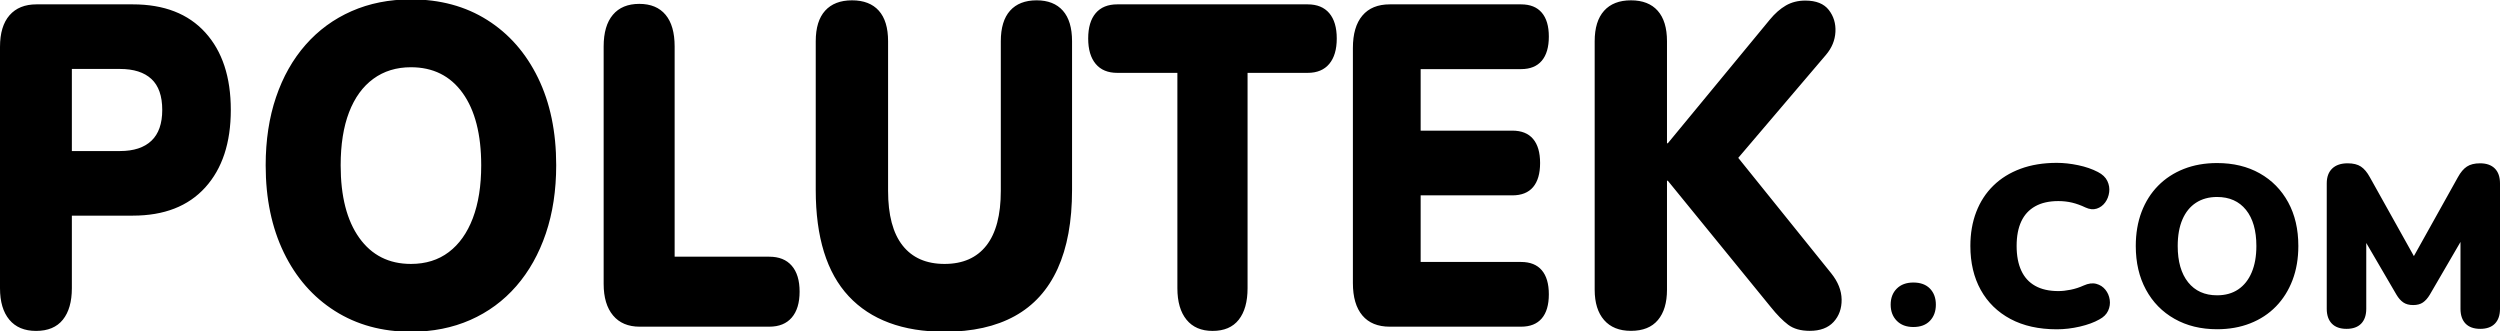
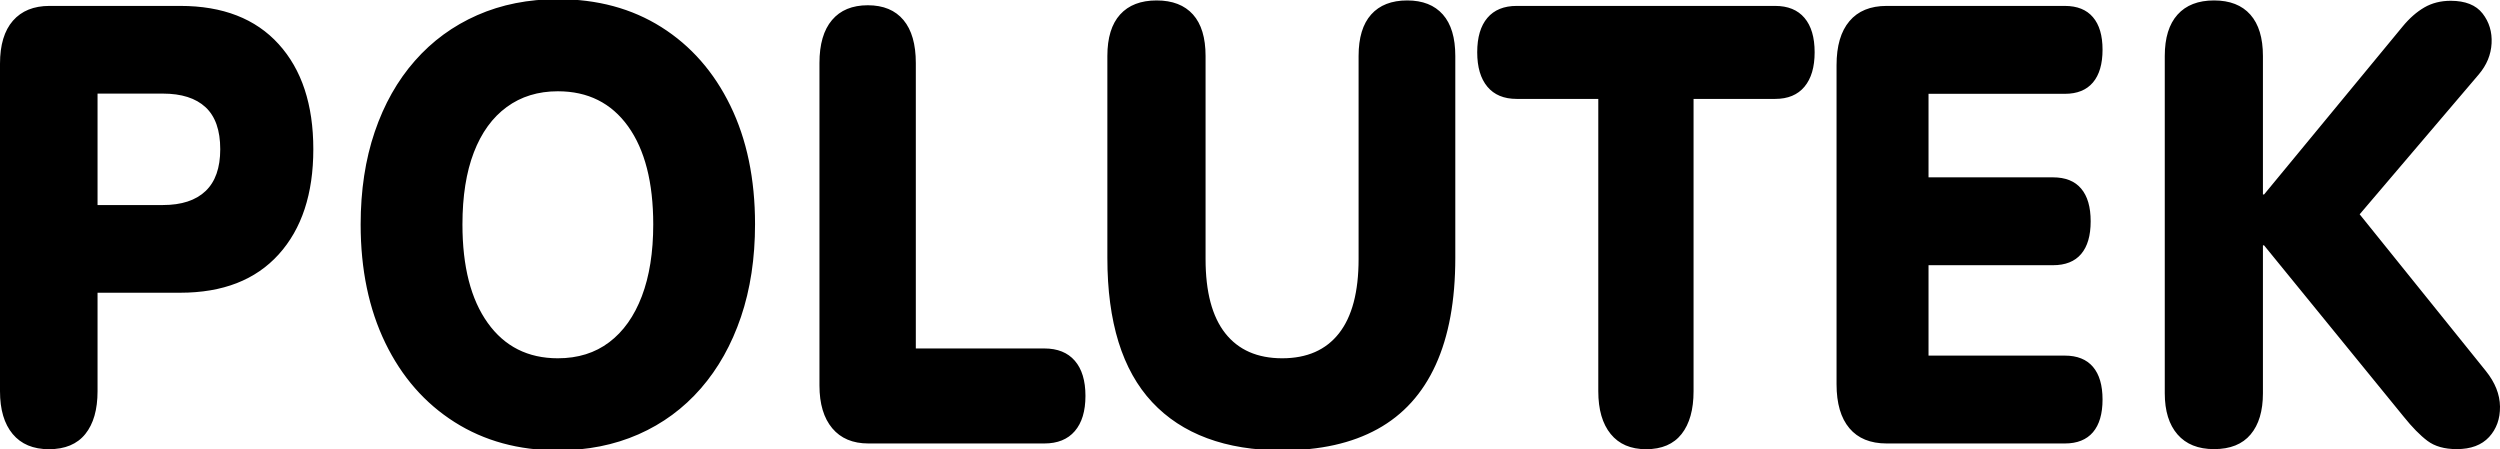
- <svg xmlns="http://www.w3.org/2000/svg" viewBox="0 -1.2 774.45 102.4" role="img" aria-label="POLUTEK.COM">
-   <path fill="currentColor" d="M11.17 101.31Q5.78 101.31 2.89 97.84Q0 94.37 0 88.08V13.34Q0 6.91 2.95 3.53Q5.91 0.15 11.29 0.15H41.14Q55.68 0.15 63.59 8.87Q71.5 17.58 71.5 32.85Q71.5 48.12 63.59 56.86Q55.68 65.6 41.14 65.6H22.26V88.08Q22.26 94.37 19.47 97.84Q16.68 101.31 11.17 101.31ZM22.26 45.59H37.17Q43.56 45.59 46.91 42.4Q50.26 39.22 50.26 32.85Q50.26 26.39 46.91 23.27Q43.56 20.16 37.17 20.16H22.26ZM127.3 101.57Q113.9 101.57 103.73 95.12Q93.56 88.67 87.93 77.06Q82.3 65.44 82.3 50.02Q82.3 38.35 85.51 28.9Q88.72 19.44 94.67 12.68Q100.62 5.91 108.91 2.26Q117.21 -1.39 127.3 -1.39Q140.82 -1.39 150.93 4.99Q161.04 11.37 166.67 22.92Q172.3 34.47 172.3 49.96Q172.3 61.63 169.09 71.12Q165.88 80.6 159.93 87.44Q153.98 94.27 145.69 97.92Q137.39 101.57 127.3 101.57ZM127.3 80.56Q134.18 80.56 139.02 76.9Q143.86 73.25 146.47 66.4Q149.07 59.55 149.07 50.02Q149.07 35.64 143.33 27.63Q137.58 19.63 127.3 19.63Q120.54 19.63 115.64 23.22Q110.74 26.8 108.13 33.58Q105.53 40.35 105.53 50.02Q105.53 64.43 111.3 72.49Q117.07 80.56 127.3 80.56ZM198.16 100Q192.83 100 189.92 96.53Q187 93.05 187 86.76V13.18Q187 6.75 189.86 3.38Q192.71 0 198.04 0Q203.36 0 206.18 3.38Q208.99 6.75 208.99 13.18V78.32H238.31Q242.85 78.32 245.27 81.12Q247.7 83.92 247.7 89.14Q247.7 94.36 245.27 97.18Q242.85 100 238.31 100ZM292.6 101.57Q282.9 101.57 275.46 98.8Q268.03 96.04 262.92 90.57Q257.81 85.1 255.25 76.86Q252.7 68.61 252.7 57.66V11.57Q252.7 5.32 255.61 2.11Q258.52 -1.1 263.94 -1.1Q269.36 -1.1 272.24 2.11Q275.11 5.32 275.11 11.57V57.92Q275.11 69.16 279.61 74.86Q284.11 80.56 292.6 80.56Q301.09 80.56 305.56 74.86Q310.03 69.16 310.03 57.92V11.57Q310.03 5.32 312.9 2.11Q315.77 -1.1 321.13 -1.1Q326.42 -1.1 329.26 2.11Q332.1 5.32 332.1 11.57V57.66Q332.1 72.25 327.63 82.05Q323.17 91.85 314.36 96.71Q305.55 101.57 292.6 101.57ZM375.64 101.31Q370.38 101.31 367.56 97.84Q364.73 94.37 364.73 88.08V21.37H346.11Q341.74 21.37 339.42 18.59Q337.1 15.81 337.1 10.73Q337.1 5.61 339.42 2.88Q341.74 0.15 346.11 0.15H405.09Q409.46 0.15 411.78 2.88Q414.1 5.61 414.1 10.73Q414.1 15.81 411.78 18.59Q409.46 21.37 405.09 21.37H386.47V88.08Q386.47 94.37 383.74 97.84Q381.01 101.31 375.64 101.31ZM430.53 100Q424.97 100 422.04 96.53Q419.1 93.05 419.1 86.48V13.67Q419.1 7.1 422.04 3.63Q424.97 0.15 430.53 0.15H471.2Q475.42 0.15 477.61 2.72Q479.8 5.28 479.8 10.13Q479.8 15.03 477.61 17.62Q475.42 20.21 471.2 20.21H440.09V39.27H468.49Q472.75 39.27 474.92 41.84Q477.09 44.4 477.09 49.3Q477.09 54.2 474.92 56.76Q472.75 59.32 468.49 59.32H440.09V79.95H471.2Q475.42 79.95 477.61 82.51Q479.8 85.08 479.8 89.97Q479.8 94.87 477.61 97.44Q475.42 100 471.2 100ZM505.24 101.29Q499.82 101.29 496.91 97.94Q494 94.6 494 88.55V11.57Q494 5.38 496.91 2.14Q499.82 -1.1 505.24 -1.1Q510.66 -1.1 513.53 2.14Q516.4 5.38 516.4 11.57V43.18H516.66L548.28 4.85Q550.6 2.03 553.23 0.5Q555.86 -1.02 559.25 -1.02Q564.27 -1.02 566.53 1.89Q568.79 4.8 568.58 8.7Q568.37 12.59 565.65 15.79L534.17 52.76L534.22 42.42L567.28 83.47Q570.44 87.41 570.5 91.58Q570.55 95.76 568.01 98.53Q565.46 101.29 560.63 101.29Q556.45 101.29 553.94 99.4Q551.43 97.51 548.52 93.88L516.66 54.79H516.4V88.55Q516.4 94.6 513.59 97.94Q510.79 101.29 505.24 101.29ZM592.72 100.1Q589.47 100.1 587.58 98.17Q585.69 96.25 585.69 93.17Q585.69 90.1 587.58 88.21Q589.47 86.32 592.72 86.32Q596.04 86.32 597.87 88.21Q599.69 90.1 599.69 93.17Q599.69 96.25 597.87 98.17Q596.04 100.1 592.72 100.1ZM637.16 100.81Q628.79 100.81 622.8 97.61Q616.8 94.4 613.59 88.6Q610.38 82.81 610.38 74.99Q610.38 69.17 612.21 64.43Q614.04 59.69 617.51 56.3Q620.98 52.91 625.93 51.08Q630.88 49.25 637.16 49.25Q640.33 49.25 643.8 49.98Q647.27 50.71 649.9 52.09Q652 53.17 652.81 54.86Q653.62 56.56 653.38 58.34Q653.15 60.13 652.14 61.52Q651.12 62.91 649.53 63.43Q647.93 63.95 646.01 63.06Q643.92 62.06 641.89 61.57Q639.85 61.09 637.65 61.09Q633.34 61.09 630.46 62.71Q627.58 64.32 626.15 67.39Q624.71 70.46 624.71 74.99Q624.71 79.51 626.15 82.62Q627.58 85.74 630.46 87.35Q633.34 88.97 637.65 88.97Q639.41 88.97 641.46 88.55Q643.51 88.14 645.49 87.24Q647.67 86.26 649.4 86.73Q651.13 87.2 652.21 88.55Q653.29 89.89 653.55 91.66Q653.81 93.42 653.05 95.07Q652.29 96.72 650.34 97.75Q647.92 99.13 644.3 99.97Q640.68 100.81 637.16 100.81ZM686.8 100.79Q679.3 100.79 673.61 97.56Q667.92 94.34 664.77 88.53Q661.62 82.72 661.62 75.01Q661.62 69.18 663.41 64.45Q665.21 59.72 668.54 56.34Q671.87 52.96 676.51 51.13Q681.15 49.31 686.8 49.31Q694.36 49.31 700.02 52.5Q705.68 55.69 708.83 61.46Q711.98 67.23 711.98 74.98Q711.98 80.82 710.18 85.56Q708.38 90.3 705.06 93.72Q701.73 97.14 697.09 98.96Q692.45 100.79 686.8 100.79ZM686.8 90.28Q690.65 90.28 693.36 88.45Q696.07 86.62 697.52 83.2Q698.98 79.78 698.98 75.01Q698.98 67.82 695.77 63.82Q692.55 59.82 686.8 59.82Q683.02 59.82 680.27 61.61Q677.53 63.4 676.07 66.79Q674.61 70.18 674.61 75.01Q674.61 82.21 677.84 86.25Q681.07 90.28 686.8 90.28ZM726.9 100.67Q723.94 100.67 722.36 99.05Q720.78 97.42 720.78 94.46V55.6Q720.78 52.62 722.48 51Q724.18 49.39 727.25 49.39Q729.85 49.39 731.36 50.4Q732.88 51.4 734.14 53.71L749.01 80.35H746.54L761.4 53.71Q762.66 51.4 764.2 50.4Q765.73 49.39 768.28 49.39Q771.24 49.39 772.85 51Q774.45 52.62 774.45 55.6V94.46Q774.45 97.42 772.88 99.05Q771.31 100.67 768.33 100.67Q765.36 100.67 763.78 99.05Q762.21 97.42 762.21 94.46V71.26H763.66L752.71 90.08Q751.74 91.7 750.57 92.5Q749.41 93.3 747.55 93.3Q745.68 93.3 744.5 92.49Q743.31 91.68 742.37 90.08L731.37 71.24H733.02V94.46Q733.02 97.42 731.45 99.05Q729.88 100.67 726.9 100.67Z" />
+ <svg xmlns="http://www.w3.org/2000/svg" viewBox="0 -1.2 570.5 102.4" role="img" aria-label="POLUTEK.COM">
+   <path fill="currentColor" d="M11.17 101.31Q5.78 101.31 2.89 97.84Q0 94.37 0 88.08V13.34Q0 6.91 2.95 3.53Q5.91 0.15 11.29 0.15H41.14Q55.68 0.15 63.59 8.87Q71.5 17.58 71.5 32.85Q71.5 48.12 63.59 56.86Q55.68 65.6 41.14 65.6H22.26V88.08Q22.26 94.37 19.47 97.84Q16.68 101.31 11.17 101.31ZM22.26 45.59H37.17Q43.56 45.59 46.91 42.4Q50.26 39.22 50.26 32.85Q50.26 26.39 46.91 23.27Q43.56 20.16 37.17 20.16H22.26ZM127.3 101.57Q113.9 101.57 103.73 95.12Q93.56 88.67 87.93 77.06Q82.3 65.44 82.3 50.02Q82.3 38.35 85.51 28.9Q88.72 19.44 94.67 12.68Q100.62 5.91 108.91 2.26Q117.21 -1.39 127.3 -1.39Q140.82 -1.39 150.93 4.99Q161.04 11.37 166.67 22.92Q172.3 34.47 172.3 49.96Q172.3 61.63 169.09 71.12Q165.88 80.6 159.93 87.44Q153.98 94.27 145.69 97.92Q137.39 101.57 127.3 101.57ZM127.3 80.56Q134.18 80.56 139.02 76.9Q143.86 73.25 146.47 66.4Q149.07 59.55 149.07 50.02Q149.07 35.64 143.33 27.63Q137.58 19.63 127.3 19.63Q120.54 19.63 115.64 23.22Q110.74 26.8 108.13 33.58Q105.53 40.35 105.53 50.02Q105.53 64.43 111.3 72.49Q117.07 80.56 127.3 80.56ZM198.16 100Q192.83 100 189.92 96.53Q187 93.05 187 86.76V13.18Q187 6.75 189.86 3.38Q192.71 0 198.04 0Q203.36 0 206.18 3.38Q208.99 6.75 208.99 13.18V78.32H238.31Q242.85 78.32 245.27 81.12Q247.7 83.92 247.7 89.14Q247.7 94.36 245.27 97.18Q242.85 100 238.31 100ZM292.6 101.57Q282.9 101.57 275.46 98.8Q268.03 96.04 262.92 90.57Q257.81 85.1 255.25 76.86Q252.7 68.61 252.7 57.66V11.57Q252.7 5.32 255.61 2.11Q258.52 -1.1 263.94 -1.1Q269.36 -1.1 272.24 2.11Q275.11 5.32 275.11 11.57V57.92Q275.11 69.16 279.61 74.86Q284.11 80.56 292.6 80.56Q301.09 80.56 305.56 74.86Q310.03 69.16 310.03 57.92V11.57Q310.03 5.32 312.9 2.11Q315.77 -1.1 321.13 -1.1Q326.42 -1.1 329.26 2.11Q332.1 5.32 332.1 11.57V57.66Q332.1 72.25 327.63 82.05Q323.17 91.85 314.36 96.71Q305.55 101.57 292.6 101.57ZM375.64 101.31Q370.38 101.31 367.56 97.84Q364.73 94.37 364.73 88.08V21.37H346.11Q341.74 21.37 339.42 18.59Q337.1 15.81 337.1 10.73Q337.1 5.61 339.42 2.88Q341.74 0.15 346.11 0.15H405.09Q409.46 0.15 411.78 2.88Q414.1 5.61 414.1 10.73Q414.1 15.81 411.78 18.59Q409.46 21.37 405.09 21.37H386.47V88.08Q386.47 94.37 383.74 97.84Q381.01 101.31 375.64 101.31ZM430.53 100Q424.97 100 422.04 96.53Q419.1 93.05 419.1 86.48V13.67Q419.1 7.1 422.04 3.63Q424.97 0.15 430.53 0.15H471.2Q475.42 0.15 477.61 2.72Q479.8 5.28 479.8 10.13Q479.8 15.03 477.61 17.62Q475.42 20.21 471.2 20.21H440.09V39.27H468.49Q472.75 39.27 474.92 41.84Q477.09 44.4 477.09 49.3Q477.09 54.2 474.92 56.76Q472.75 59.32 468.49 59.32H440.09V79.95H471.2Q475.42 79.95 477.61 82.51Q479.8 85.08 479.8 89.97Q479.8 94.87 477.61 97.44Q475.42 100 471.2 100ZM505.24 101.29Q499.82 101.29 496.91 97.94Q494 94.6 494 88.55V11.57Q494 5.38 496.91 2.14Q499.82 -1.1 505.24 -1.1Q510.66 -1.1 513.53 2.14Q516.4 5.38 516.4 11.57V43.18H516.66L548.28 4.85Q550.6 2.03 553.23 0.5Q555.86 -1.02 559.25 -1.02Q564.27 -1.02 566.53 1.89Q568.79 4.8 568.58 8.7Q568.37 12.59 565.65 15.79L534.17 52.76L534.22 42.42L567.28 83.47Q570.44 87.41 570.5 91.58Q570.55 95.76 568.01 98.53Q565.46 101.29 560.63 101.29Q556.45 101.29 553.94 99.4Q551.43 97.51 548.52 93.88L516.66 54.79H516.4V88.55Q516.4 94.6 513.59 97.94Q510.79 101.29 505.24 101.29Z" />
</svg>
